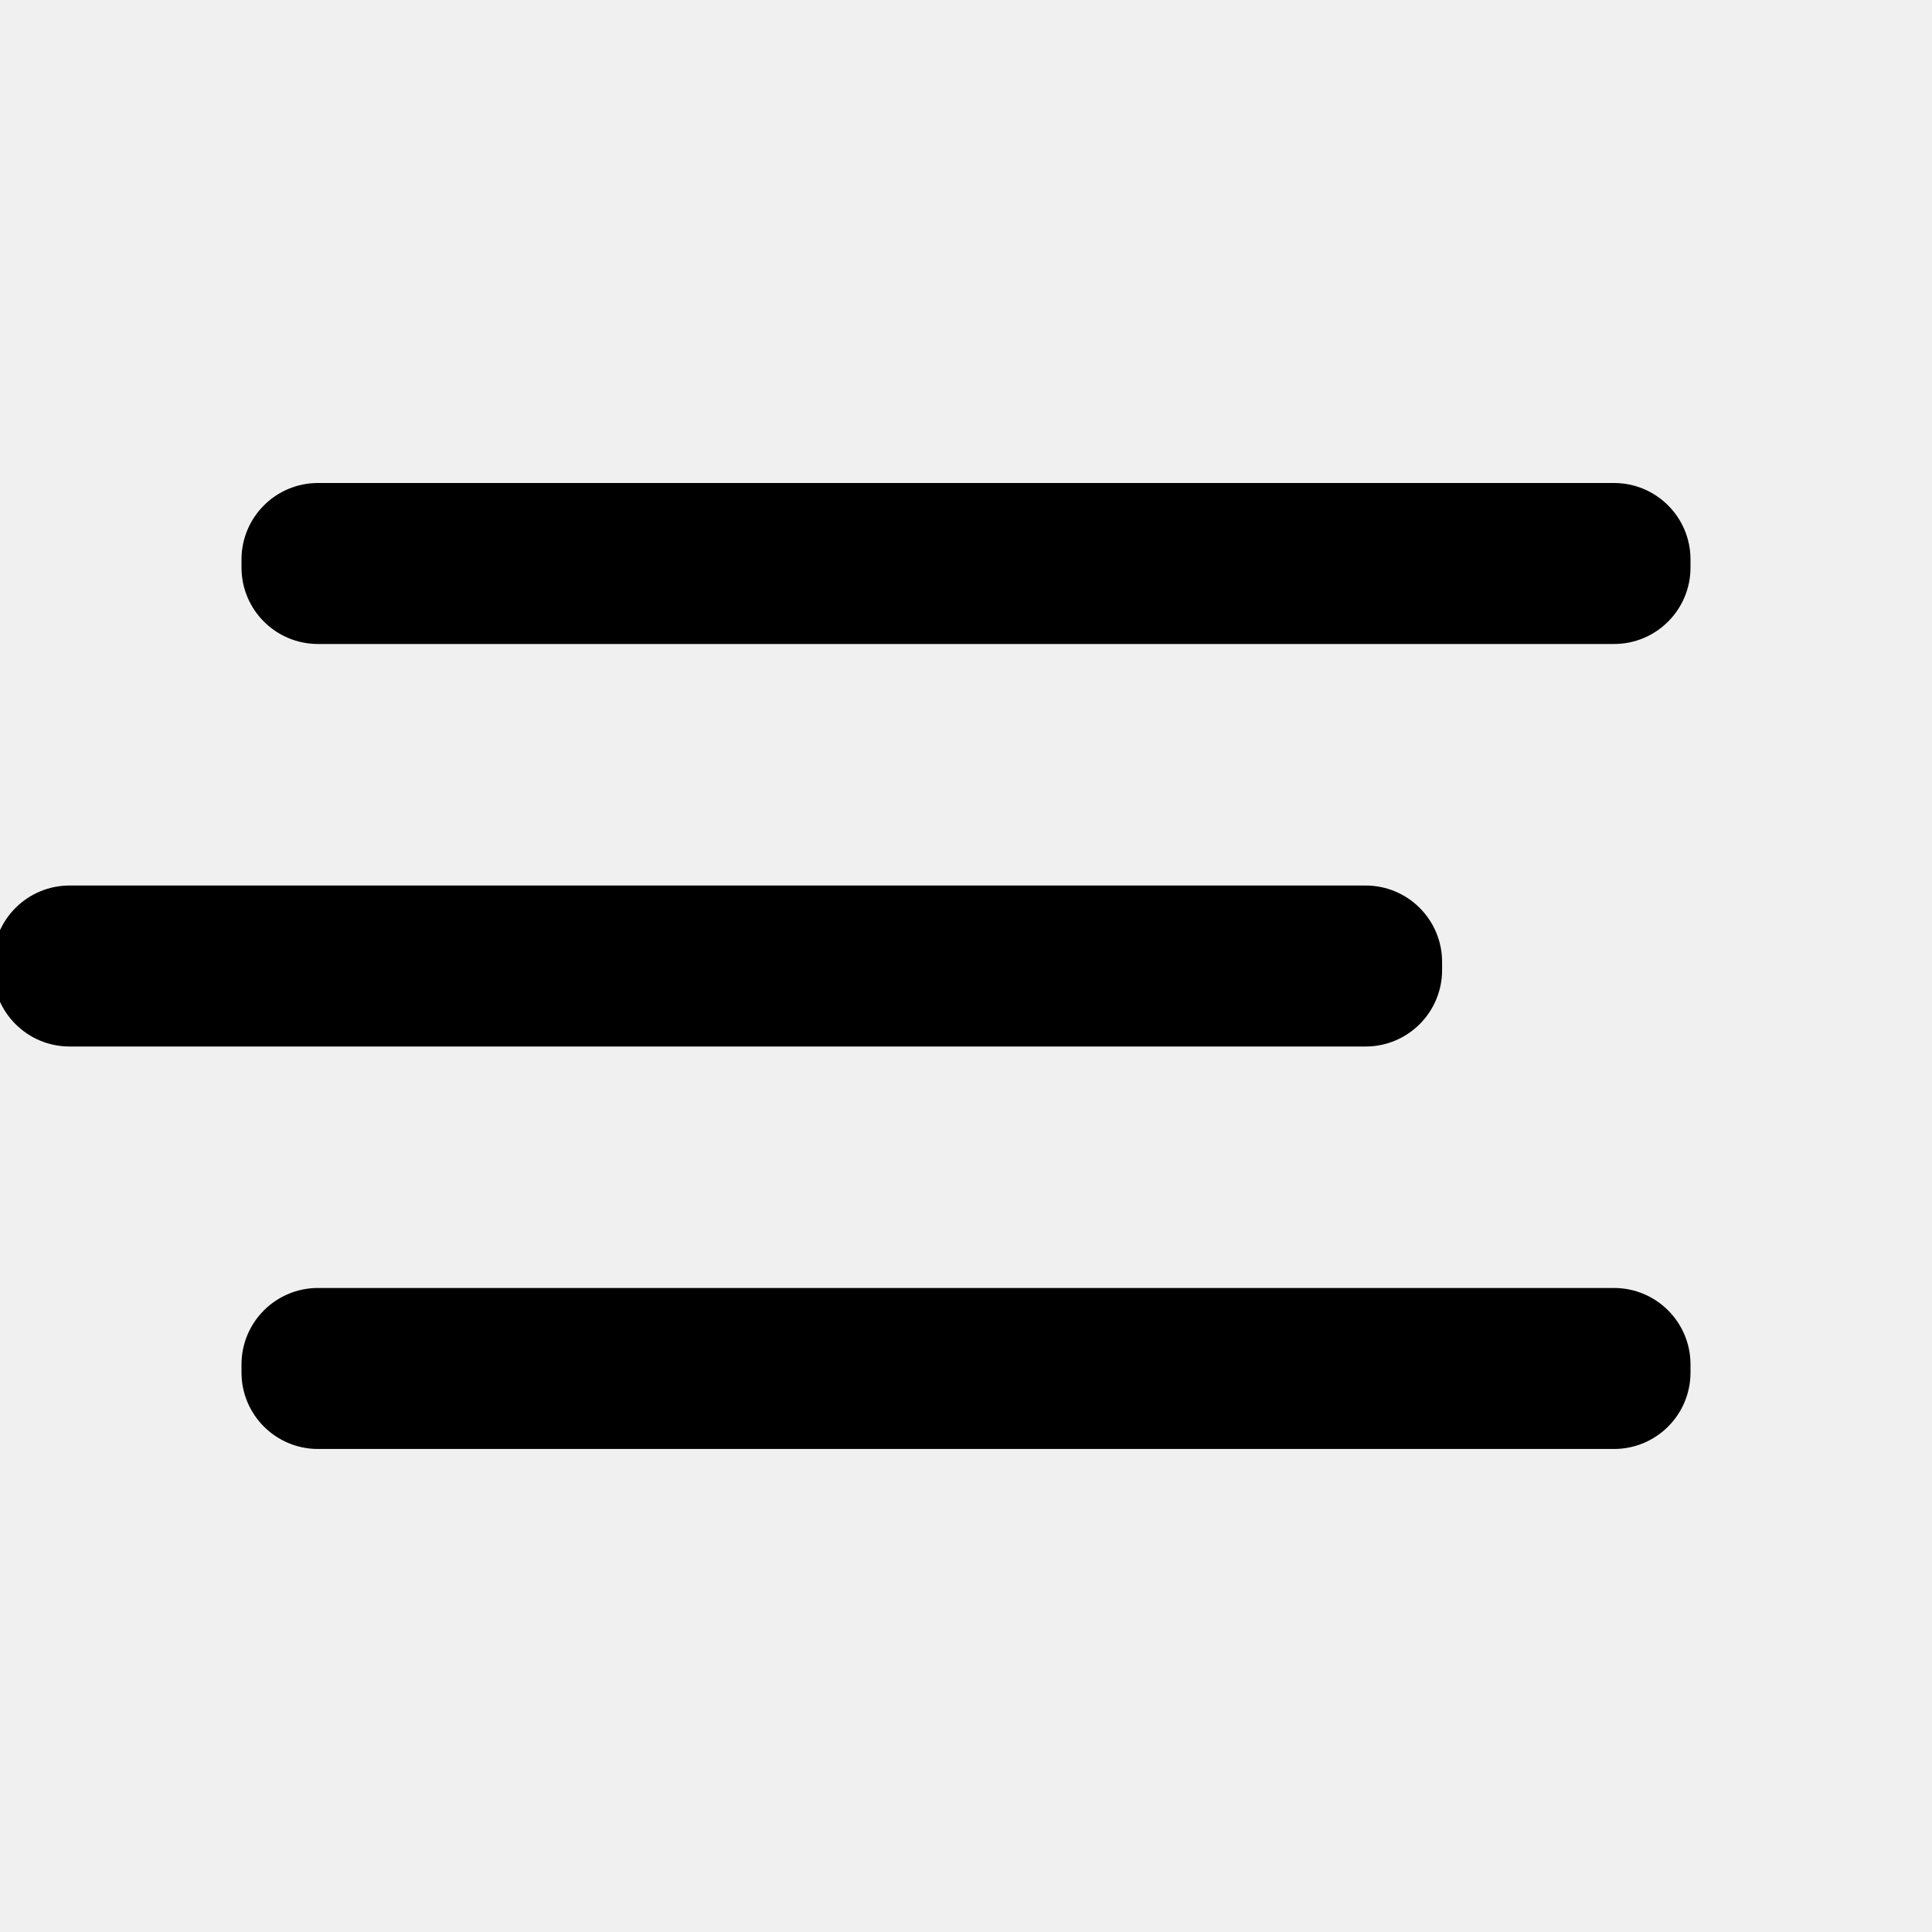
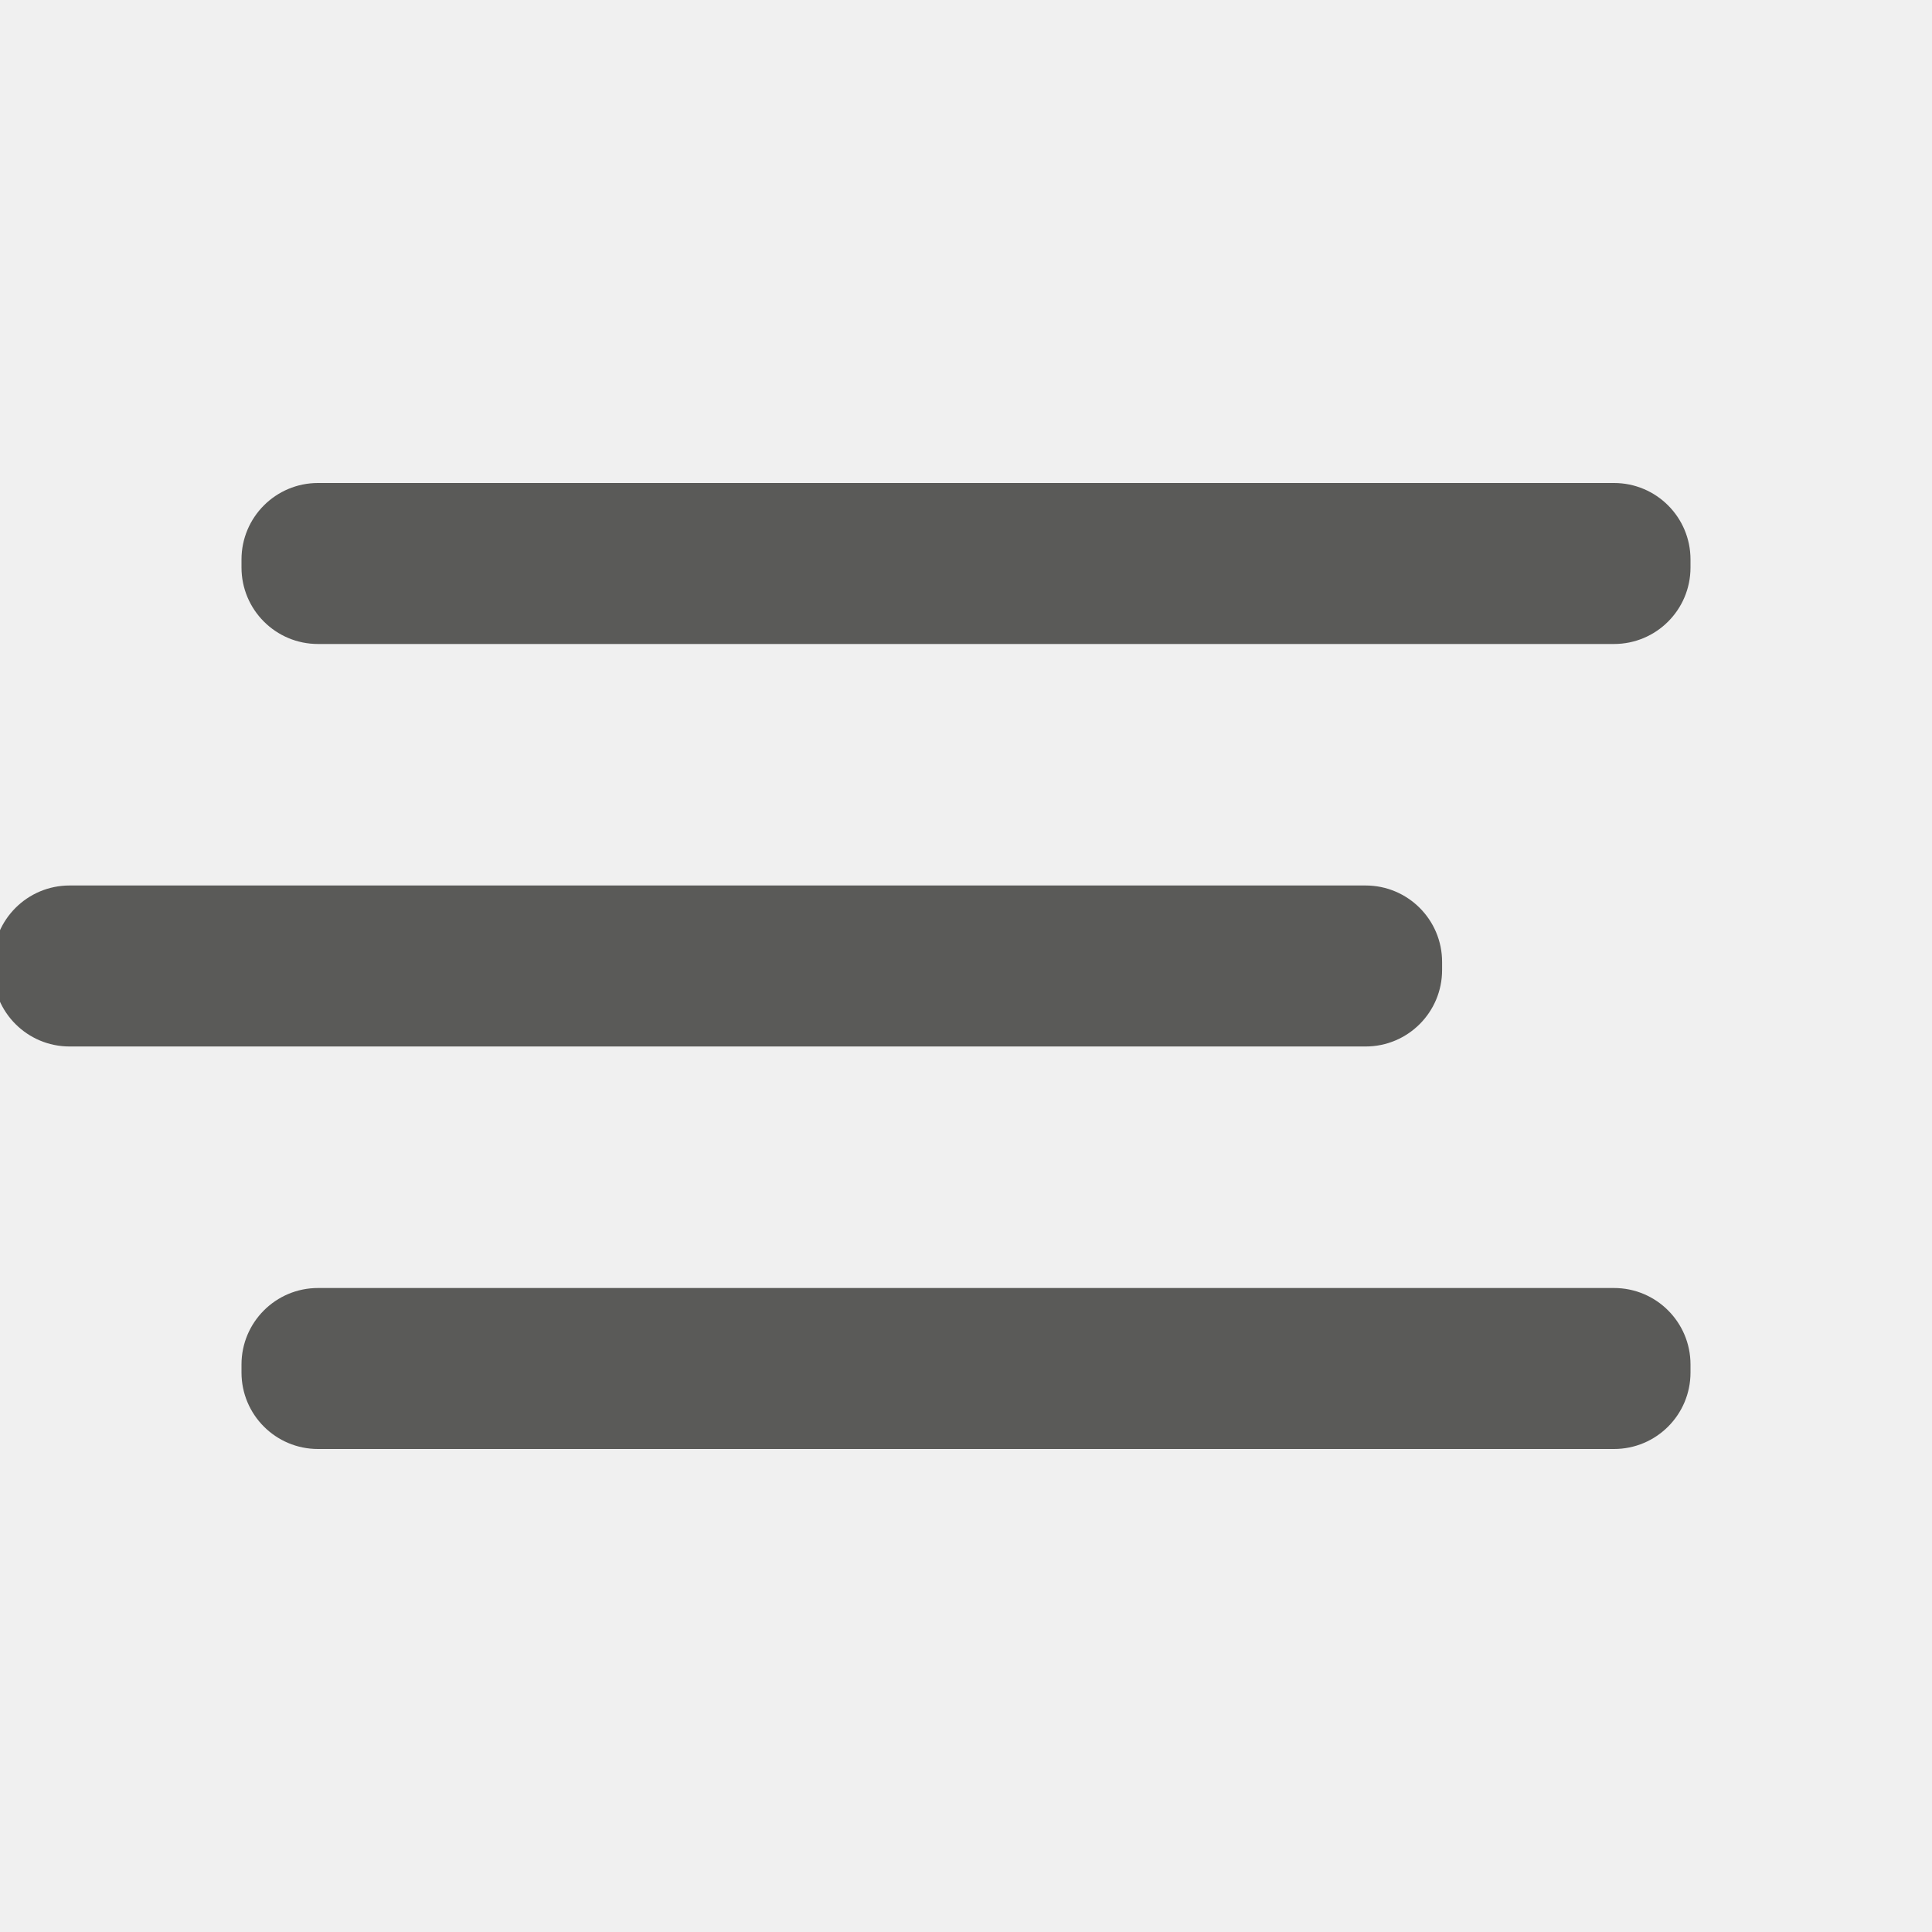
<svg xmlns="http://www.w3.org/2000/svg" width="70" height="70" viewBox="0 0 70 70" fill="none">
  <g clip-path="url(#clip0_287_1708)">
    <mask id="mask0_287_1708" style="mask-type:luminance" maskUnits="userSpaceOnUse" x="0" y="0" width="70" height="70">
      <path d="M70 0H0V70H70V0Z" fill="white" />
    </mask>
    <g mask="url(#mask0_287_1708)">
-       <path d="M49.479 32.084H2.521C0.991 32.084 -0.25 33.325 -0.25 34.855V35.147C-0.25 36.677 0.991 37.917 2.521 37.917H49.479C51.01 37.917 52.25 36.677 52.25 35.147V34.855C52.25 33.325 51.01 32.084 49.479 32.084Z" fill="black" />
-       <path d="M58.479 46.666H11.521C9.991 46.666 8.75 47.907 8.75 49.437V49.728C8.75 51.259 9.991 52.499 11.521 52.499H58.479C60.01 52.499 61.25 51.259 61.25 49.728V49.437C61.25 47.907 60.01 46.666 58.479 46.666Z" fill="black" />
-       <path d="M58.479 17.5H11.521C9.991 17.5 8.75 18.741 8.75 20.271V20.562C8.75 22.093 9.991 23.333 11.521 23.333H58.479C60.01 23.333 61.25 22.093 61.25 20.562V20.271C61.25 18.741 60.01 17.5 58.479 17.5Z" fill="black" />
+       <path d="M49.479 32.083H2.521C0.991 32.083 -0.25 33.324 -0.25 34.854V35.145C-0.25 36.676 0.991 37.916 2.521 37.916H49.479C51.01 37.916 52.25 36.676 52.25 35.145V34.854C52.25 33.324 51.01 32.083 49.479 32.083Z" fill="#5A5A58" />
+       <path d="M58.479 46.667H11.521C9.991 46.667 8.75 47.908 8.75 49.438V49.73C8.75 51.26 9.991 52.5 11.521 52.5H58.479C60.01 52.5 61.25 51.26 61.25 49.73V49.438C61.25 47.908 60.01 46.667 58.479 46.667Z" fill="#5A5A58" />
+       <path d="M58.479 17.5H11.521C9.991 17.5 8.75 18.741 8.75 20.271V20.562C8.75 22.093 9.991 23.333 11.521 23.333H58.479C60.01 23.333 61.25 22.093 61.25 20.562V20.271C61.25 18.741 60.01 17.5 58.479 17.5Z" fill="#5A5A58" />
    </g>
  </g>
  <defs>
    <clipPath id="clip0_287_1708">
      <rect width="70" height="70" fill="white" />
    </clipPath>
  </defs>
</svg>
